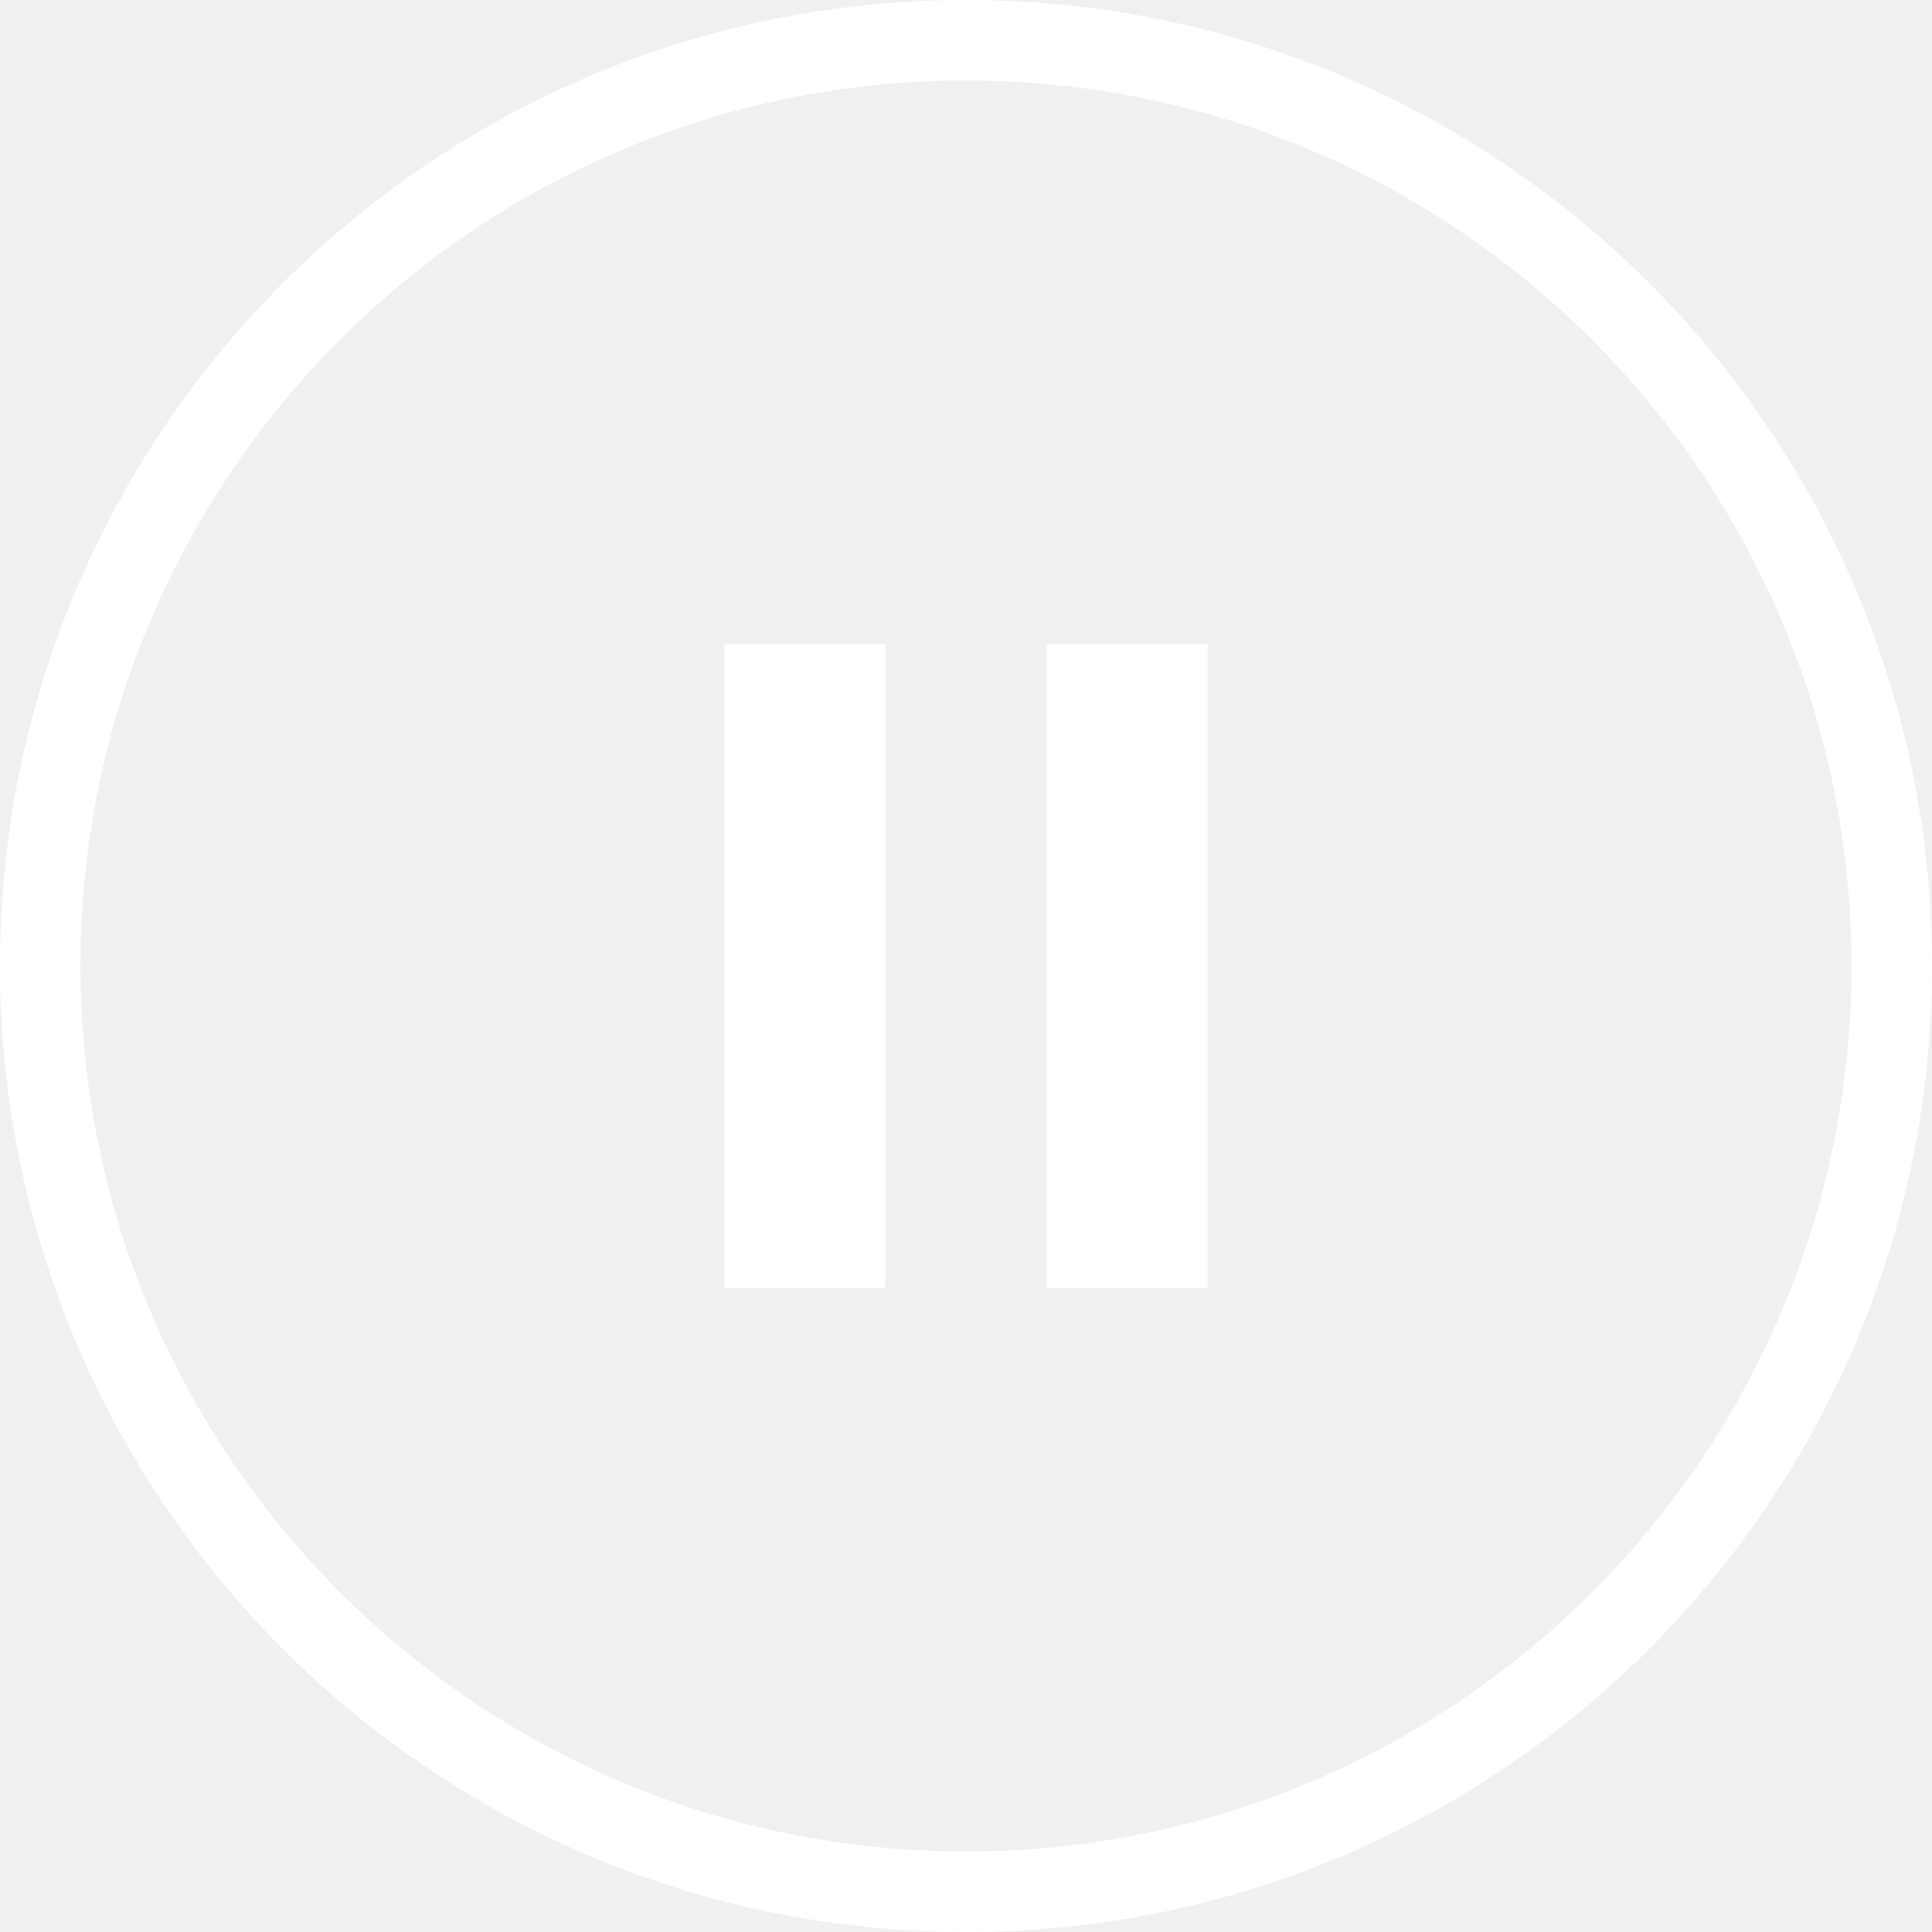
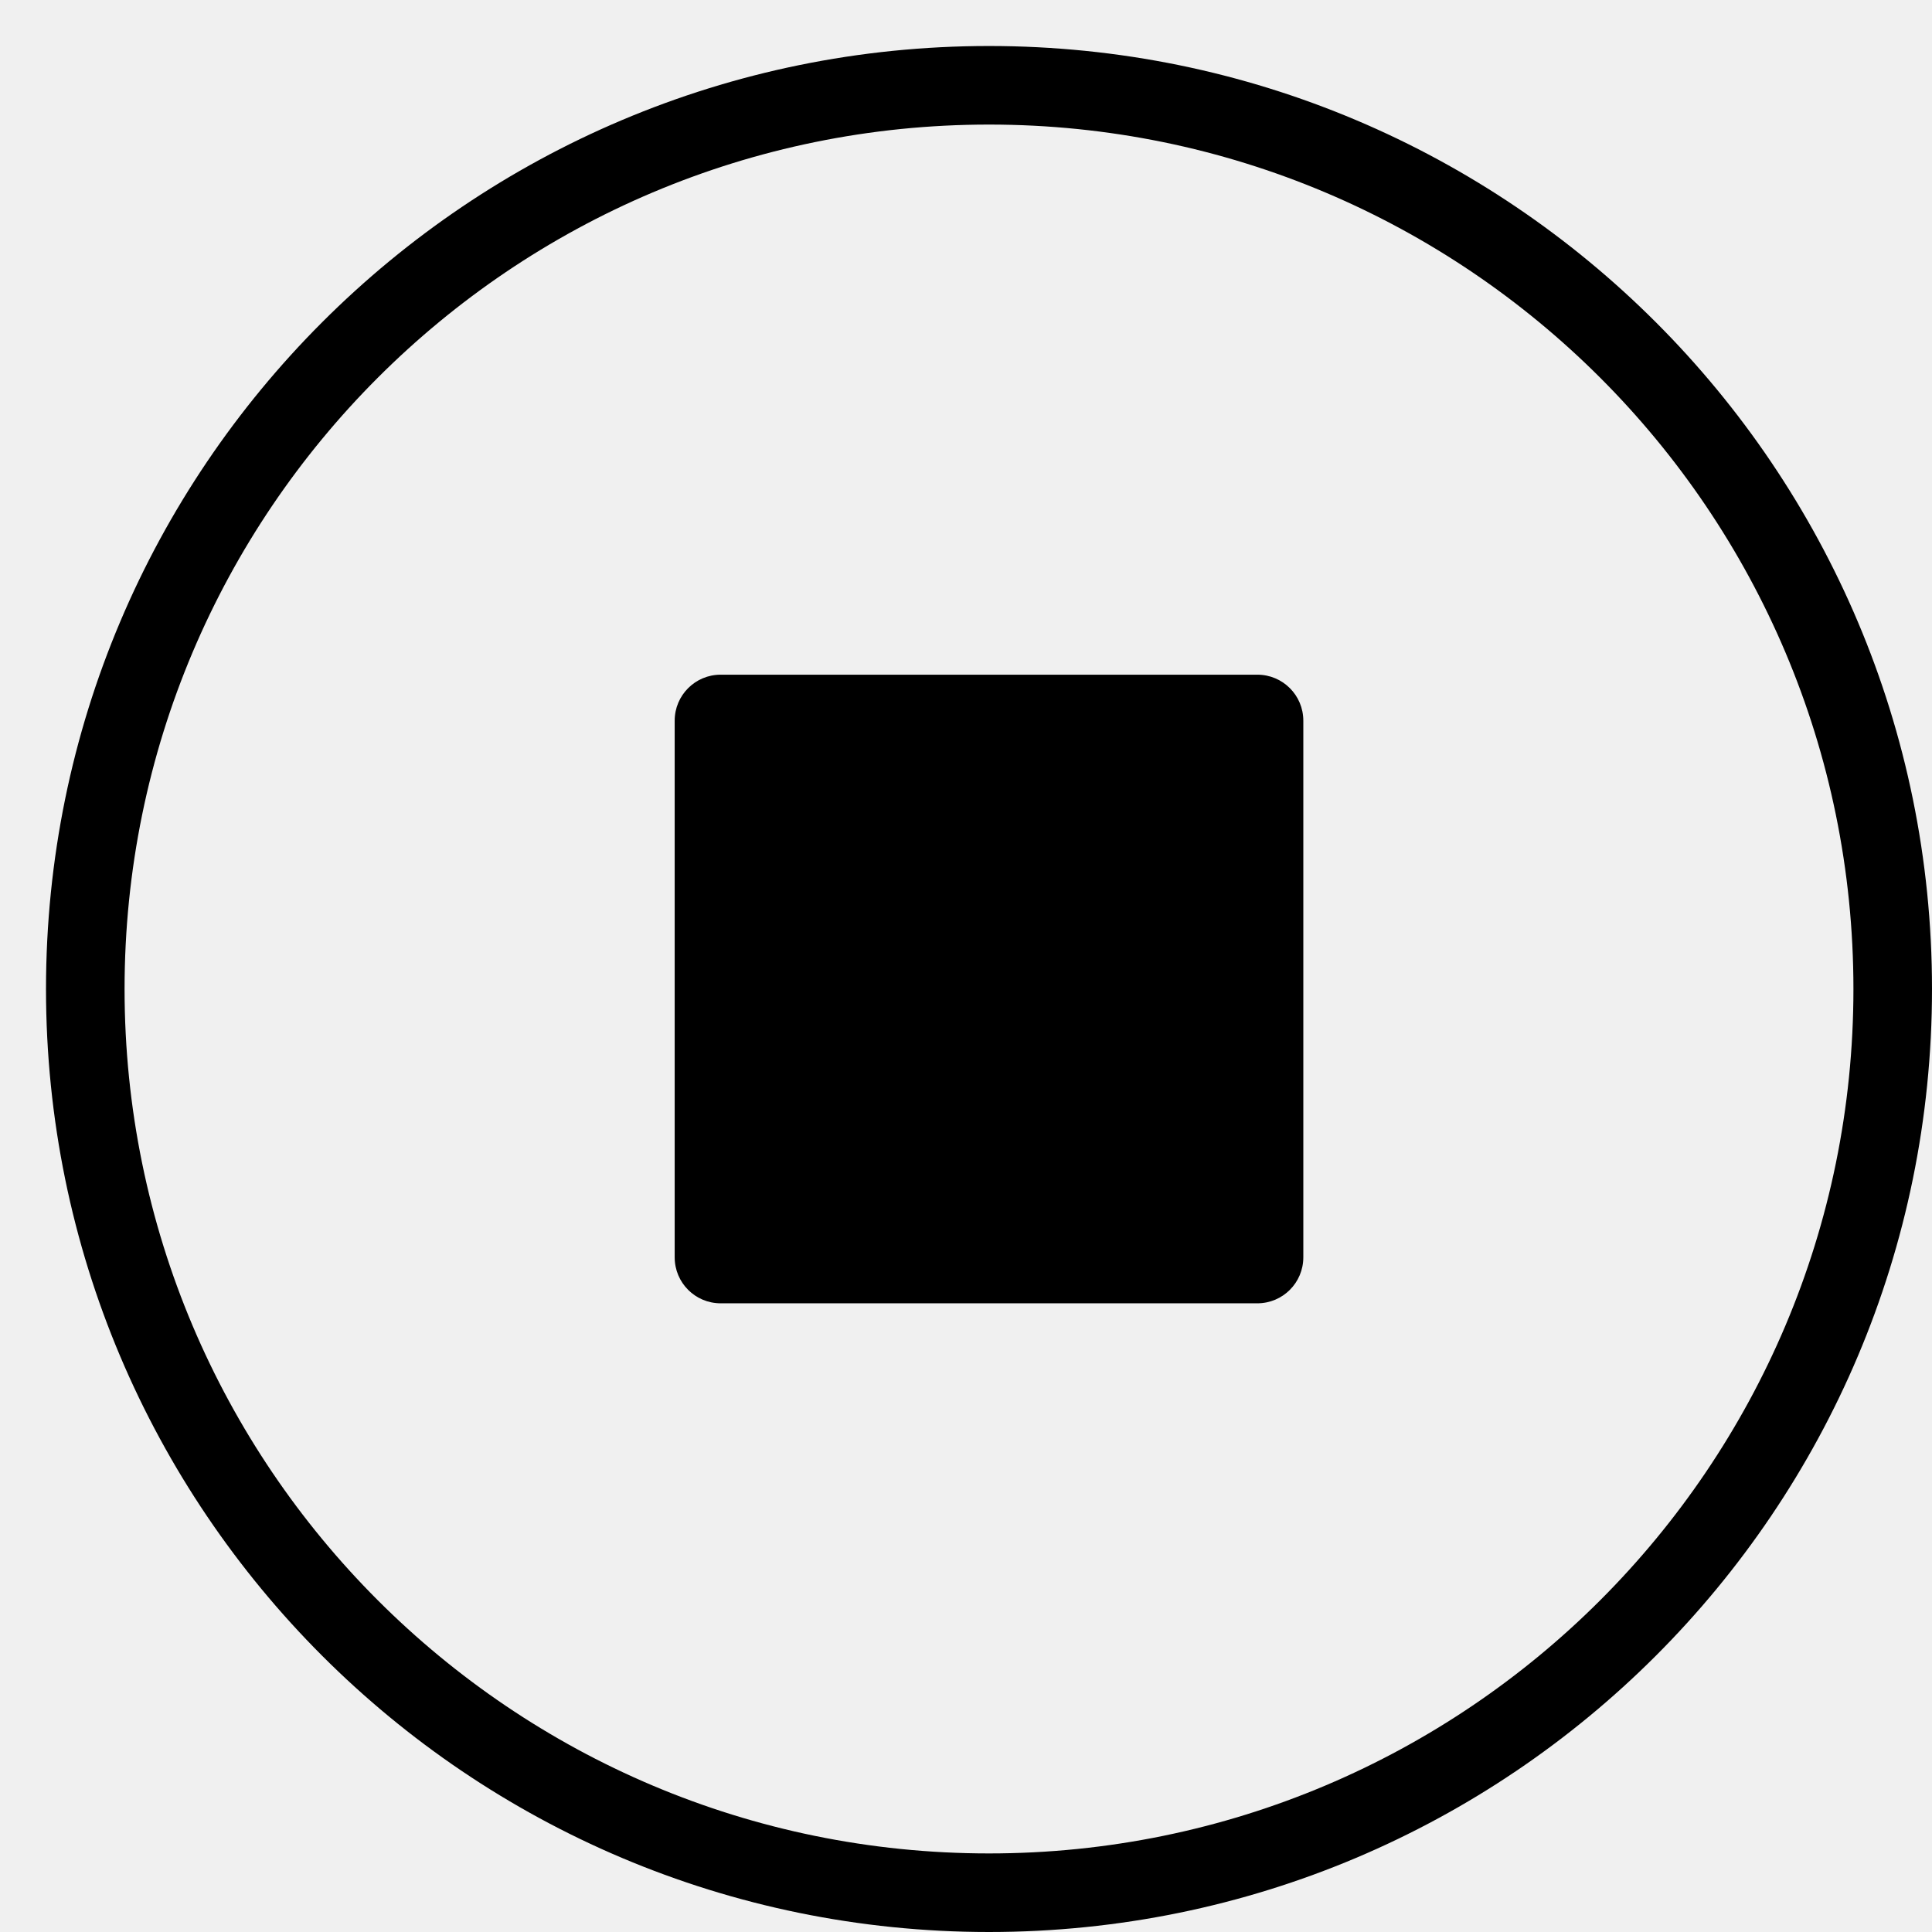
- <svg xmlns="http://www.w3.org/2000/svg" width="1em" height="1em" viewBox="0 0 36 36">
-   <path fill="#FFF" fill-rule="evenodd" d="M18 0c9.941 0 18 8.059 18 18s-8.059 18-18 18S0 27.941 0 18 8.059 0 18 0zm0 1.5C8.887 1.5 1.5 8.887 1.5 18S8.887 34.5 18 34.5 34.5 27.113 34.5 18 27.113 1.5 18 1.5zM16.5 12v12h-3V12h3zm6 0v12h-3V12h3z" />
+ <svg xmlns="http://www.w3.org/2000/svg" width="1em" height="1em" viewBox="0 0 42 42">
+   <path fill="currentColor" fill-rule="evenodd" d="M21.5 1C32.822 1 42 10.178 42 21.5S32.822 42 21.5 42 1 32.822 1 21.5 10.178 1 21.5 1zm0 1.708c-10.378 0-18.792 8.414-18.792 18.792 0 10.378 8.414 18.792 18.792 18.792 10.378 0 18.792-8.414 18.792-18.792 0-10.378-8.414-18.792-18.792-18.792zm5.833 11.959c.553 0 1 .447 1 1v11.666c0 .553-.447 1-1 1H15.667c-.553 0-1-.447-1-1V15.667c0-.553.447-1 1-1h11.666z" />
</svg>
